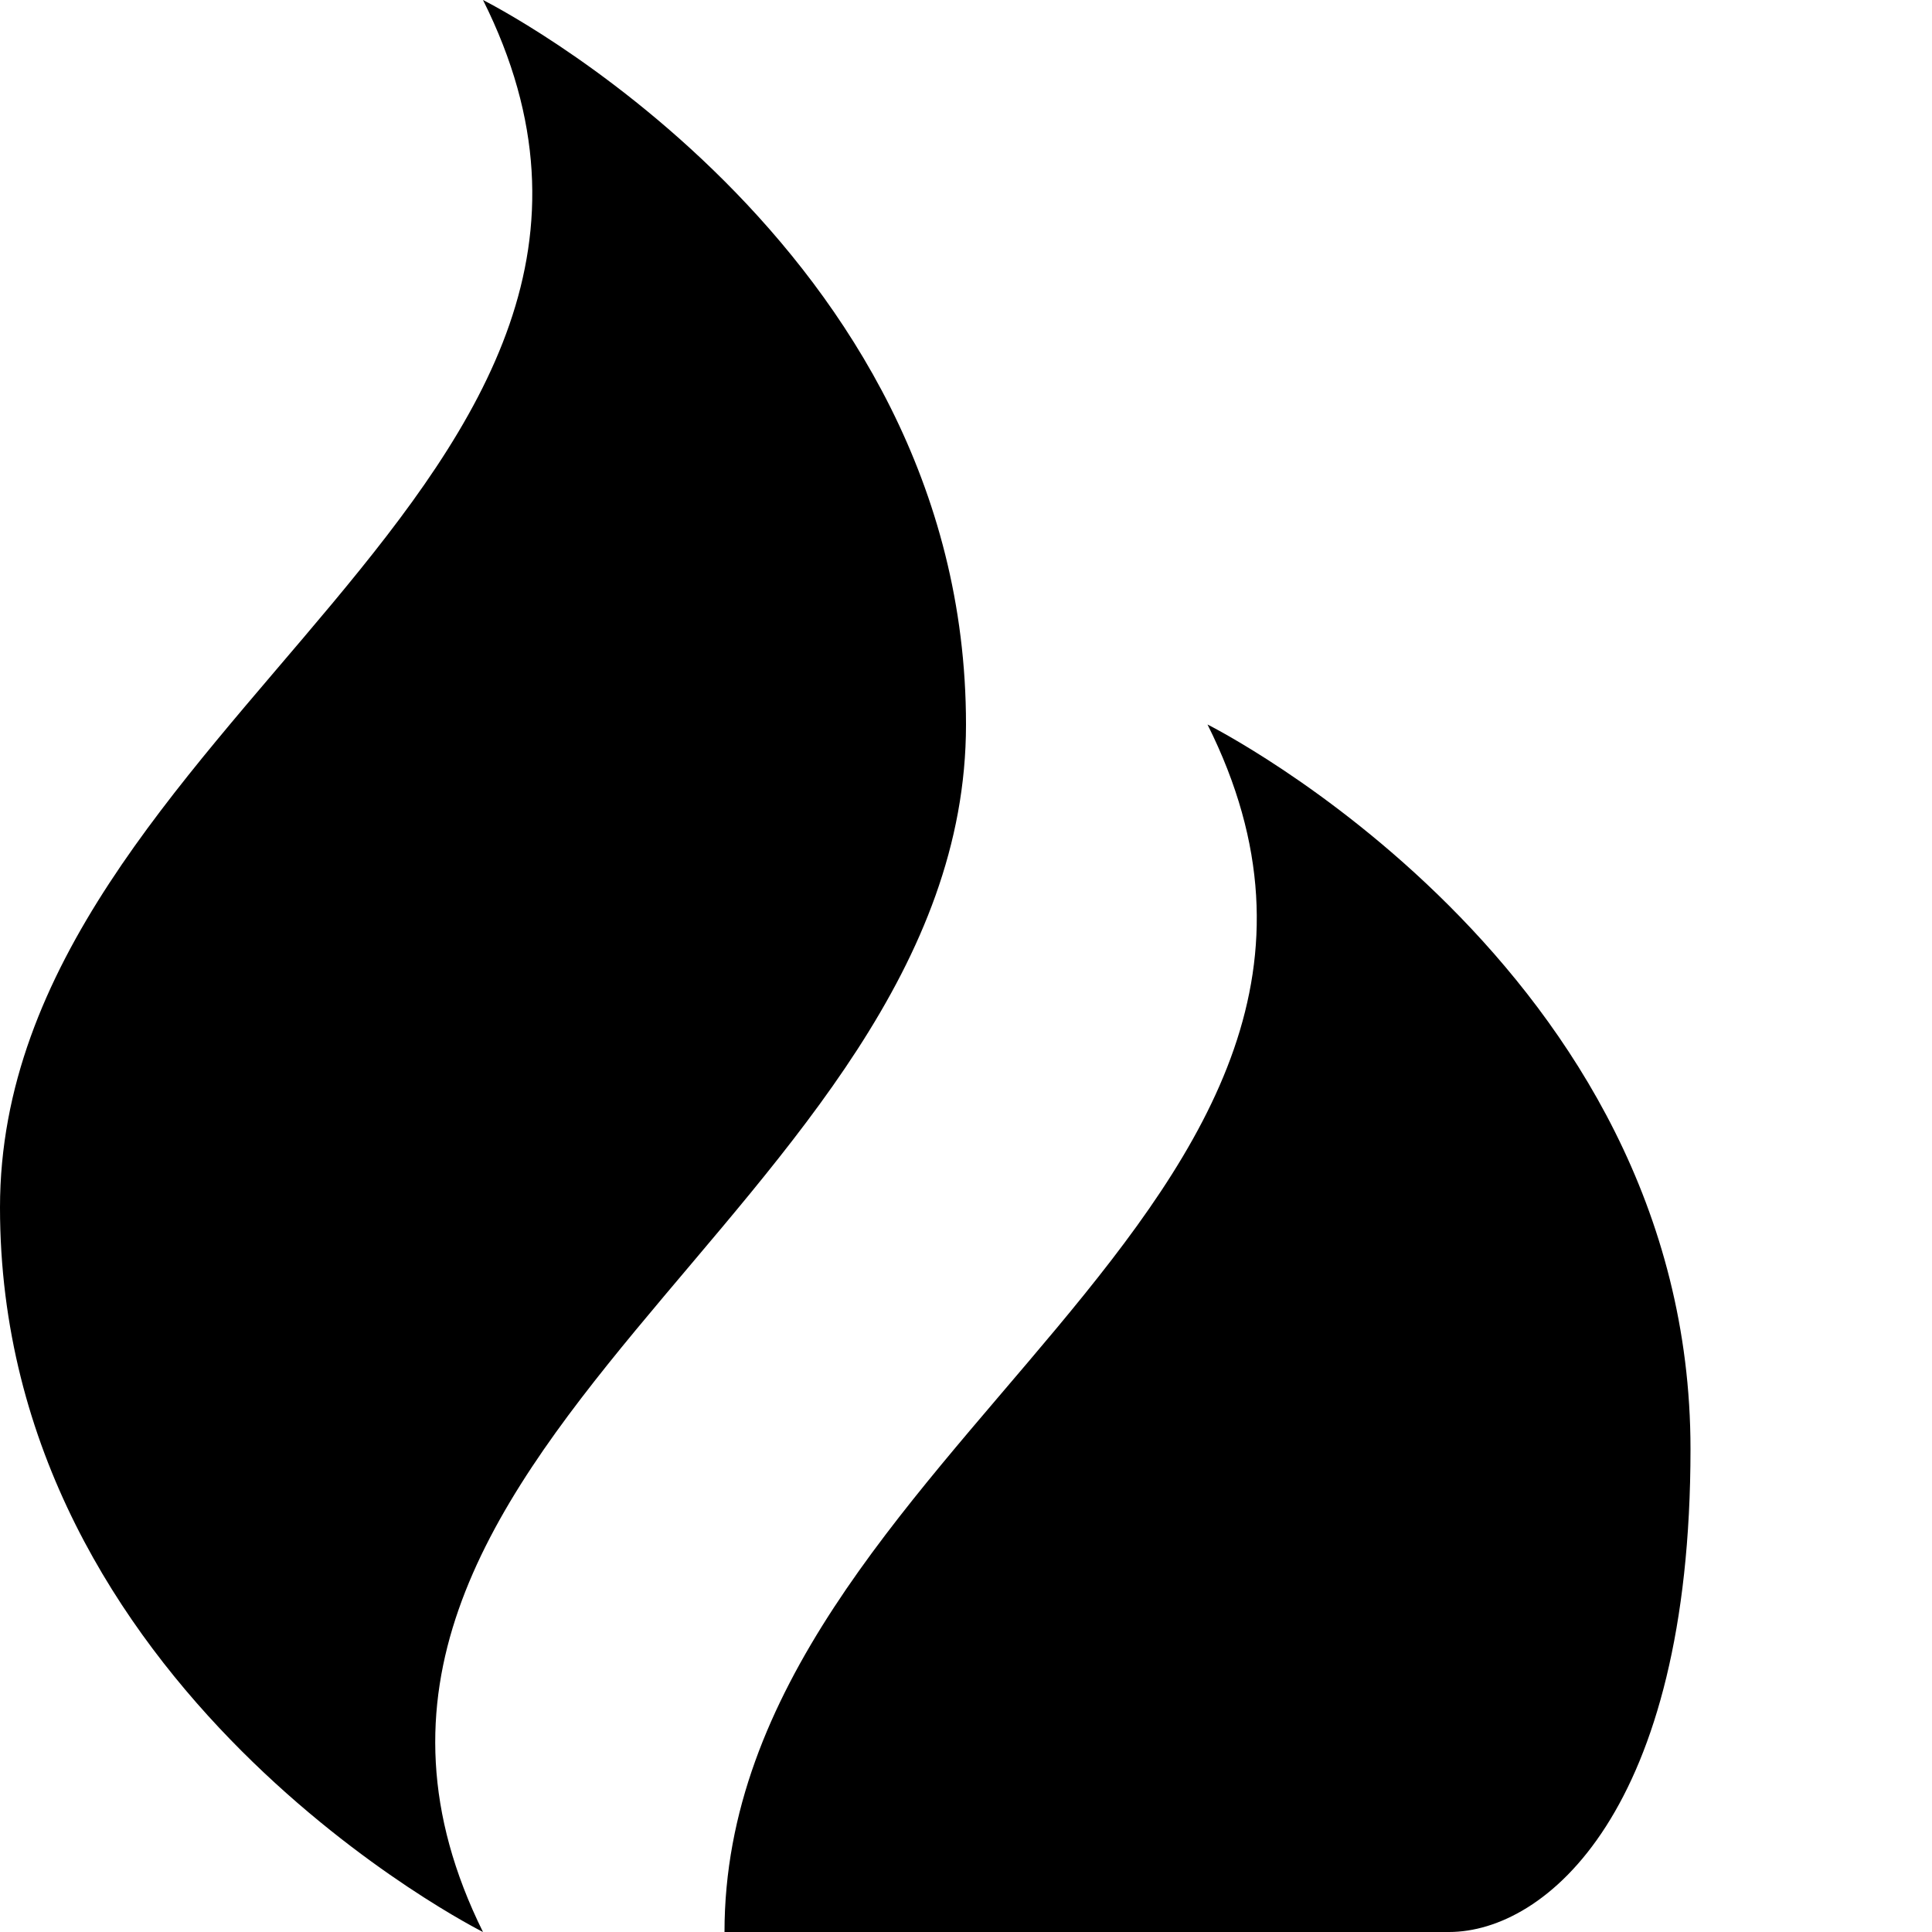
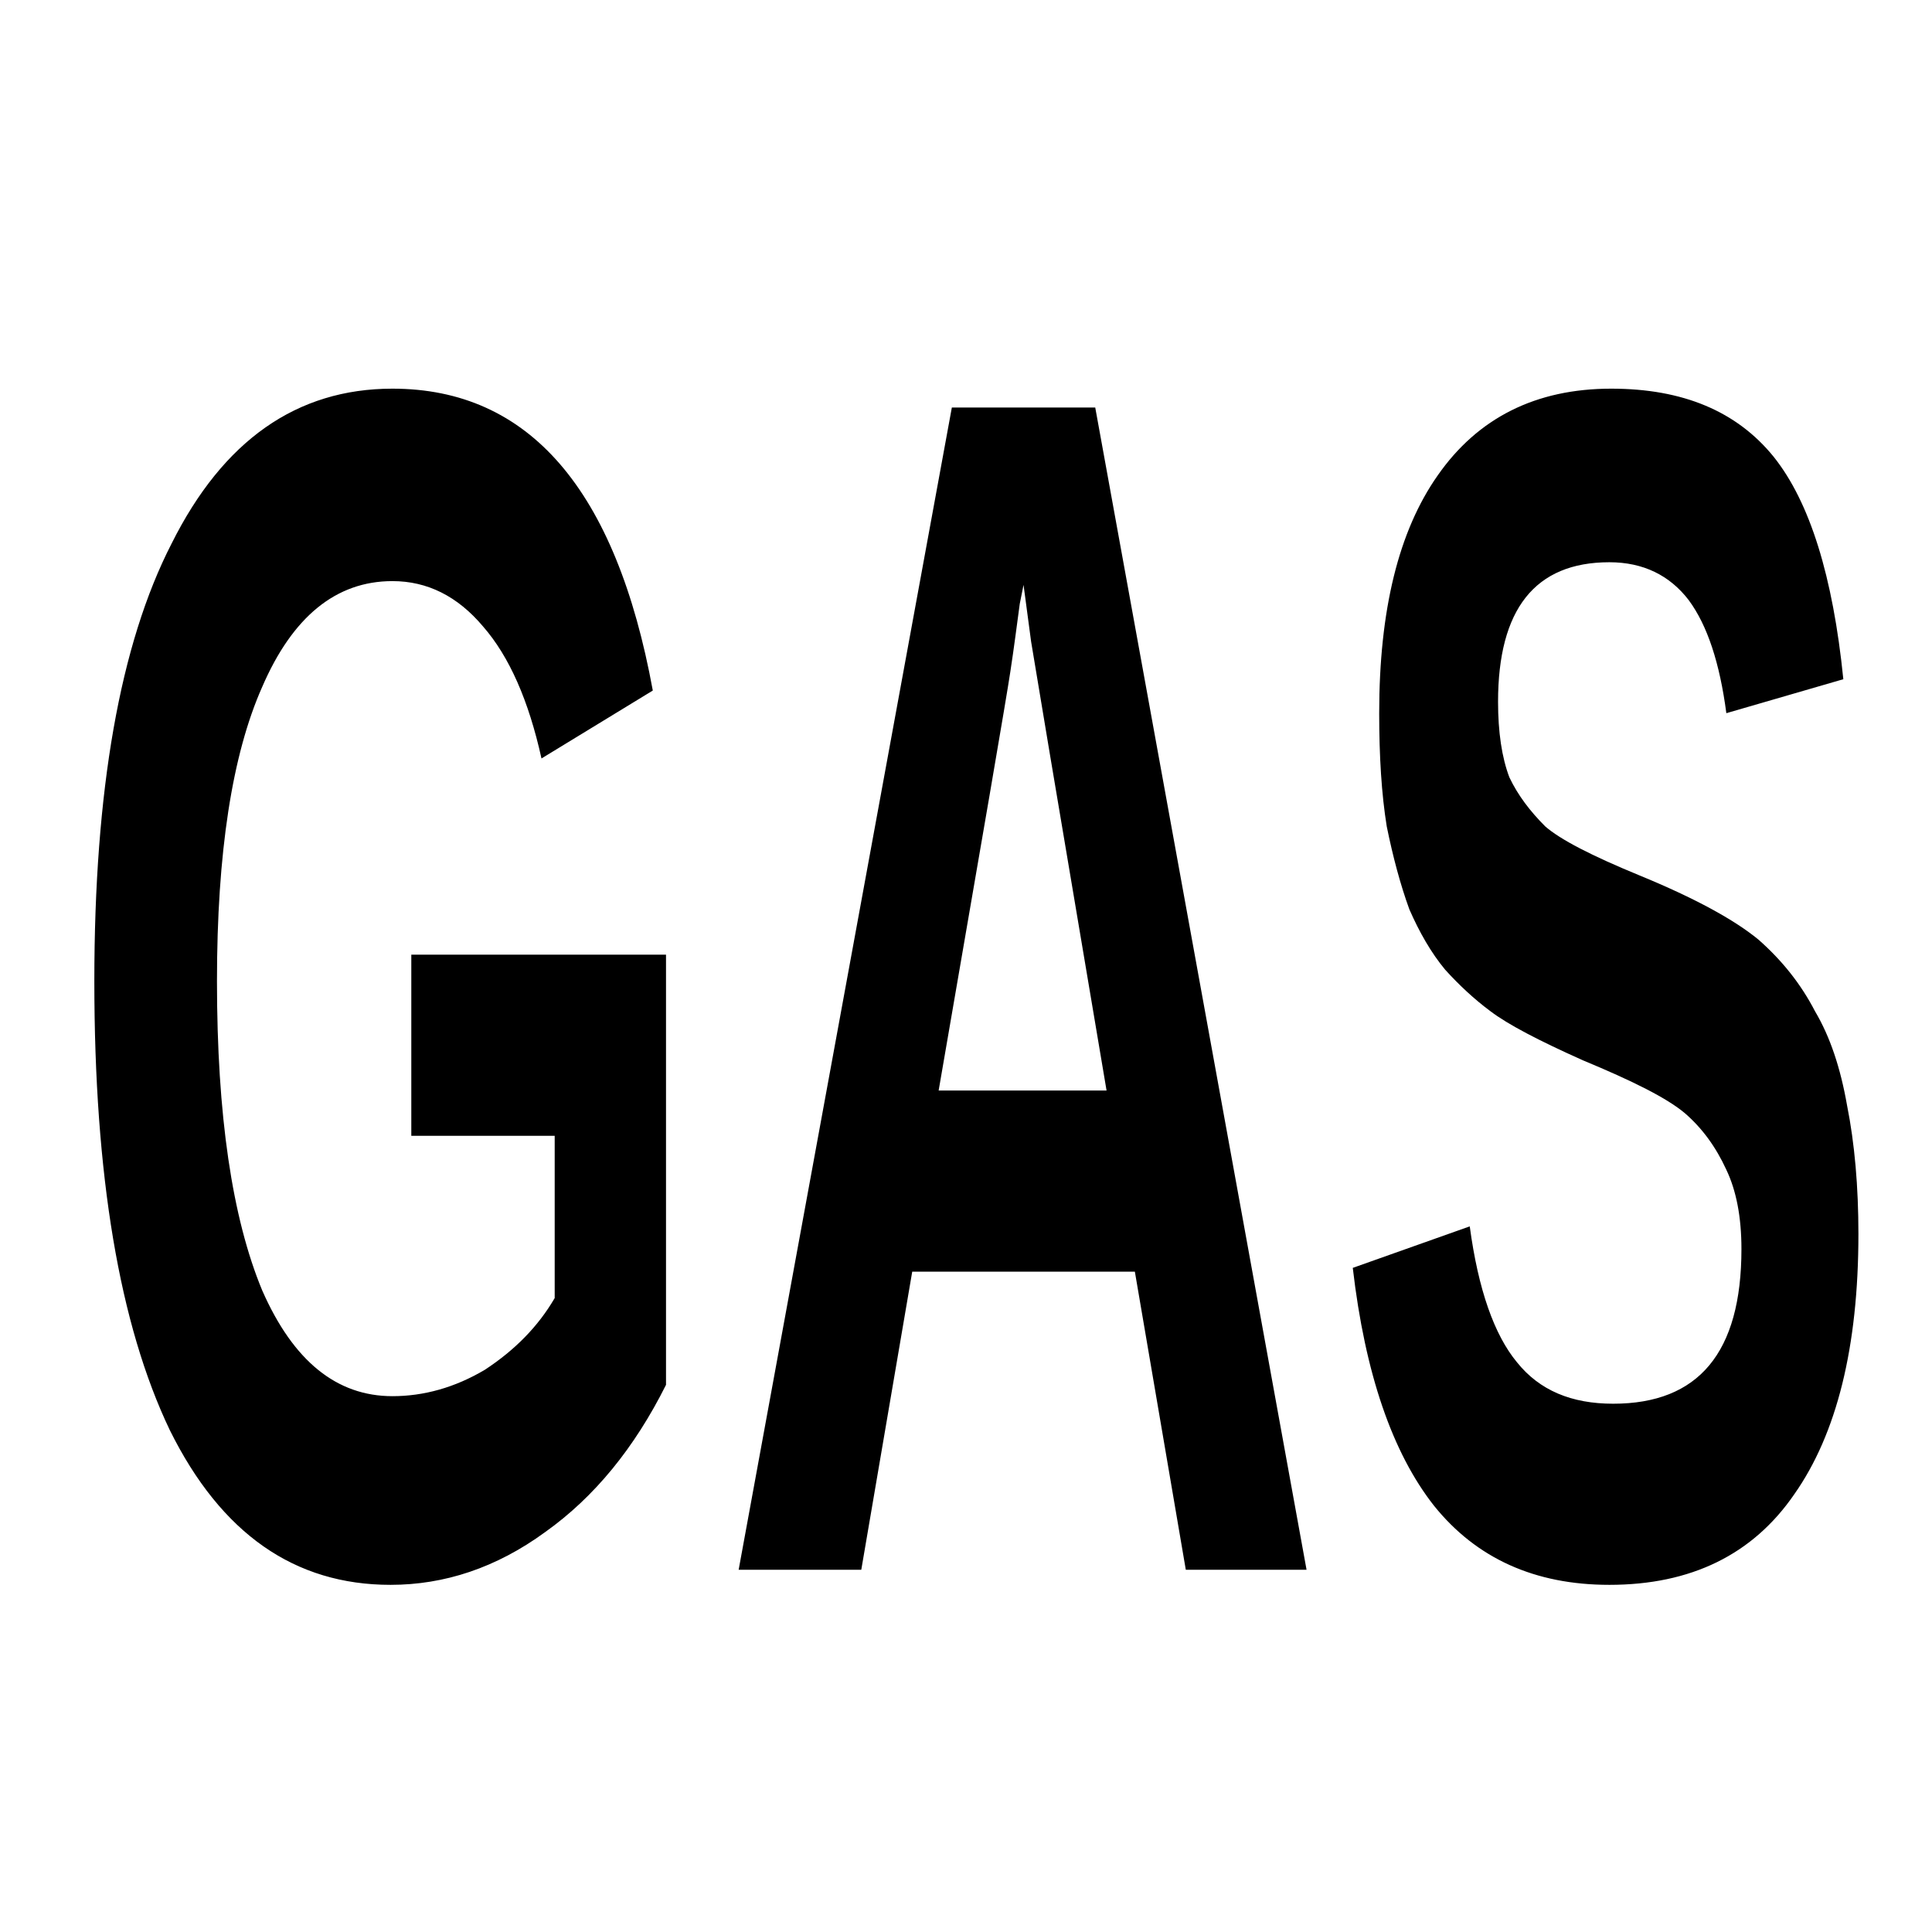
<svg xmlns="http://www.w3.org/2000/svg" width="8" height="8" viewBox="0 0 8 8">
-   <path d="M2 0c1 2-2 3-2 5s2 3 2 3c-.98-1.98 2-3 2-5s-2-3-2-3zm3 3c1 2-2 3-2 5h3c.4 0 1-.5 1-2 0-2-2-3-2-3z" />
+   <text x="0.5" y="6.5" style="font-weight:bold;font-size: 7px;font-family:Arial;" transform="scale(0.5, 1)">GAS</text>
</svg>
